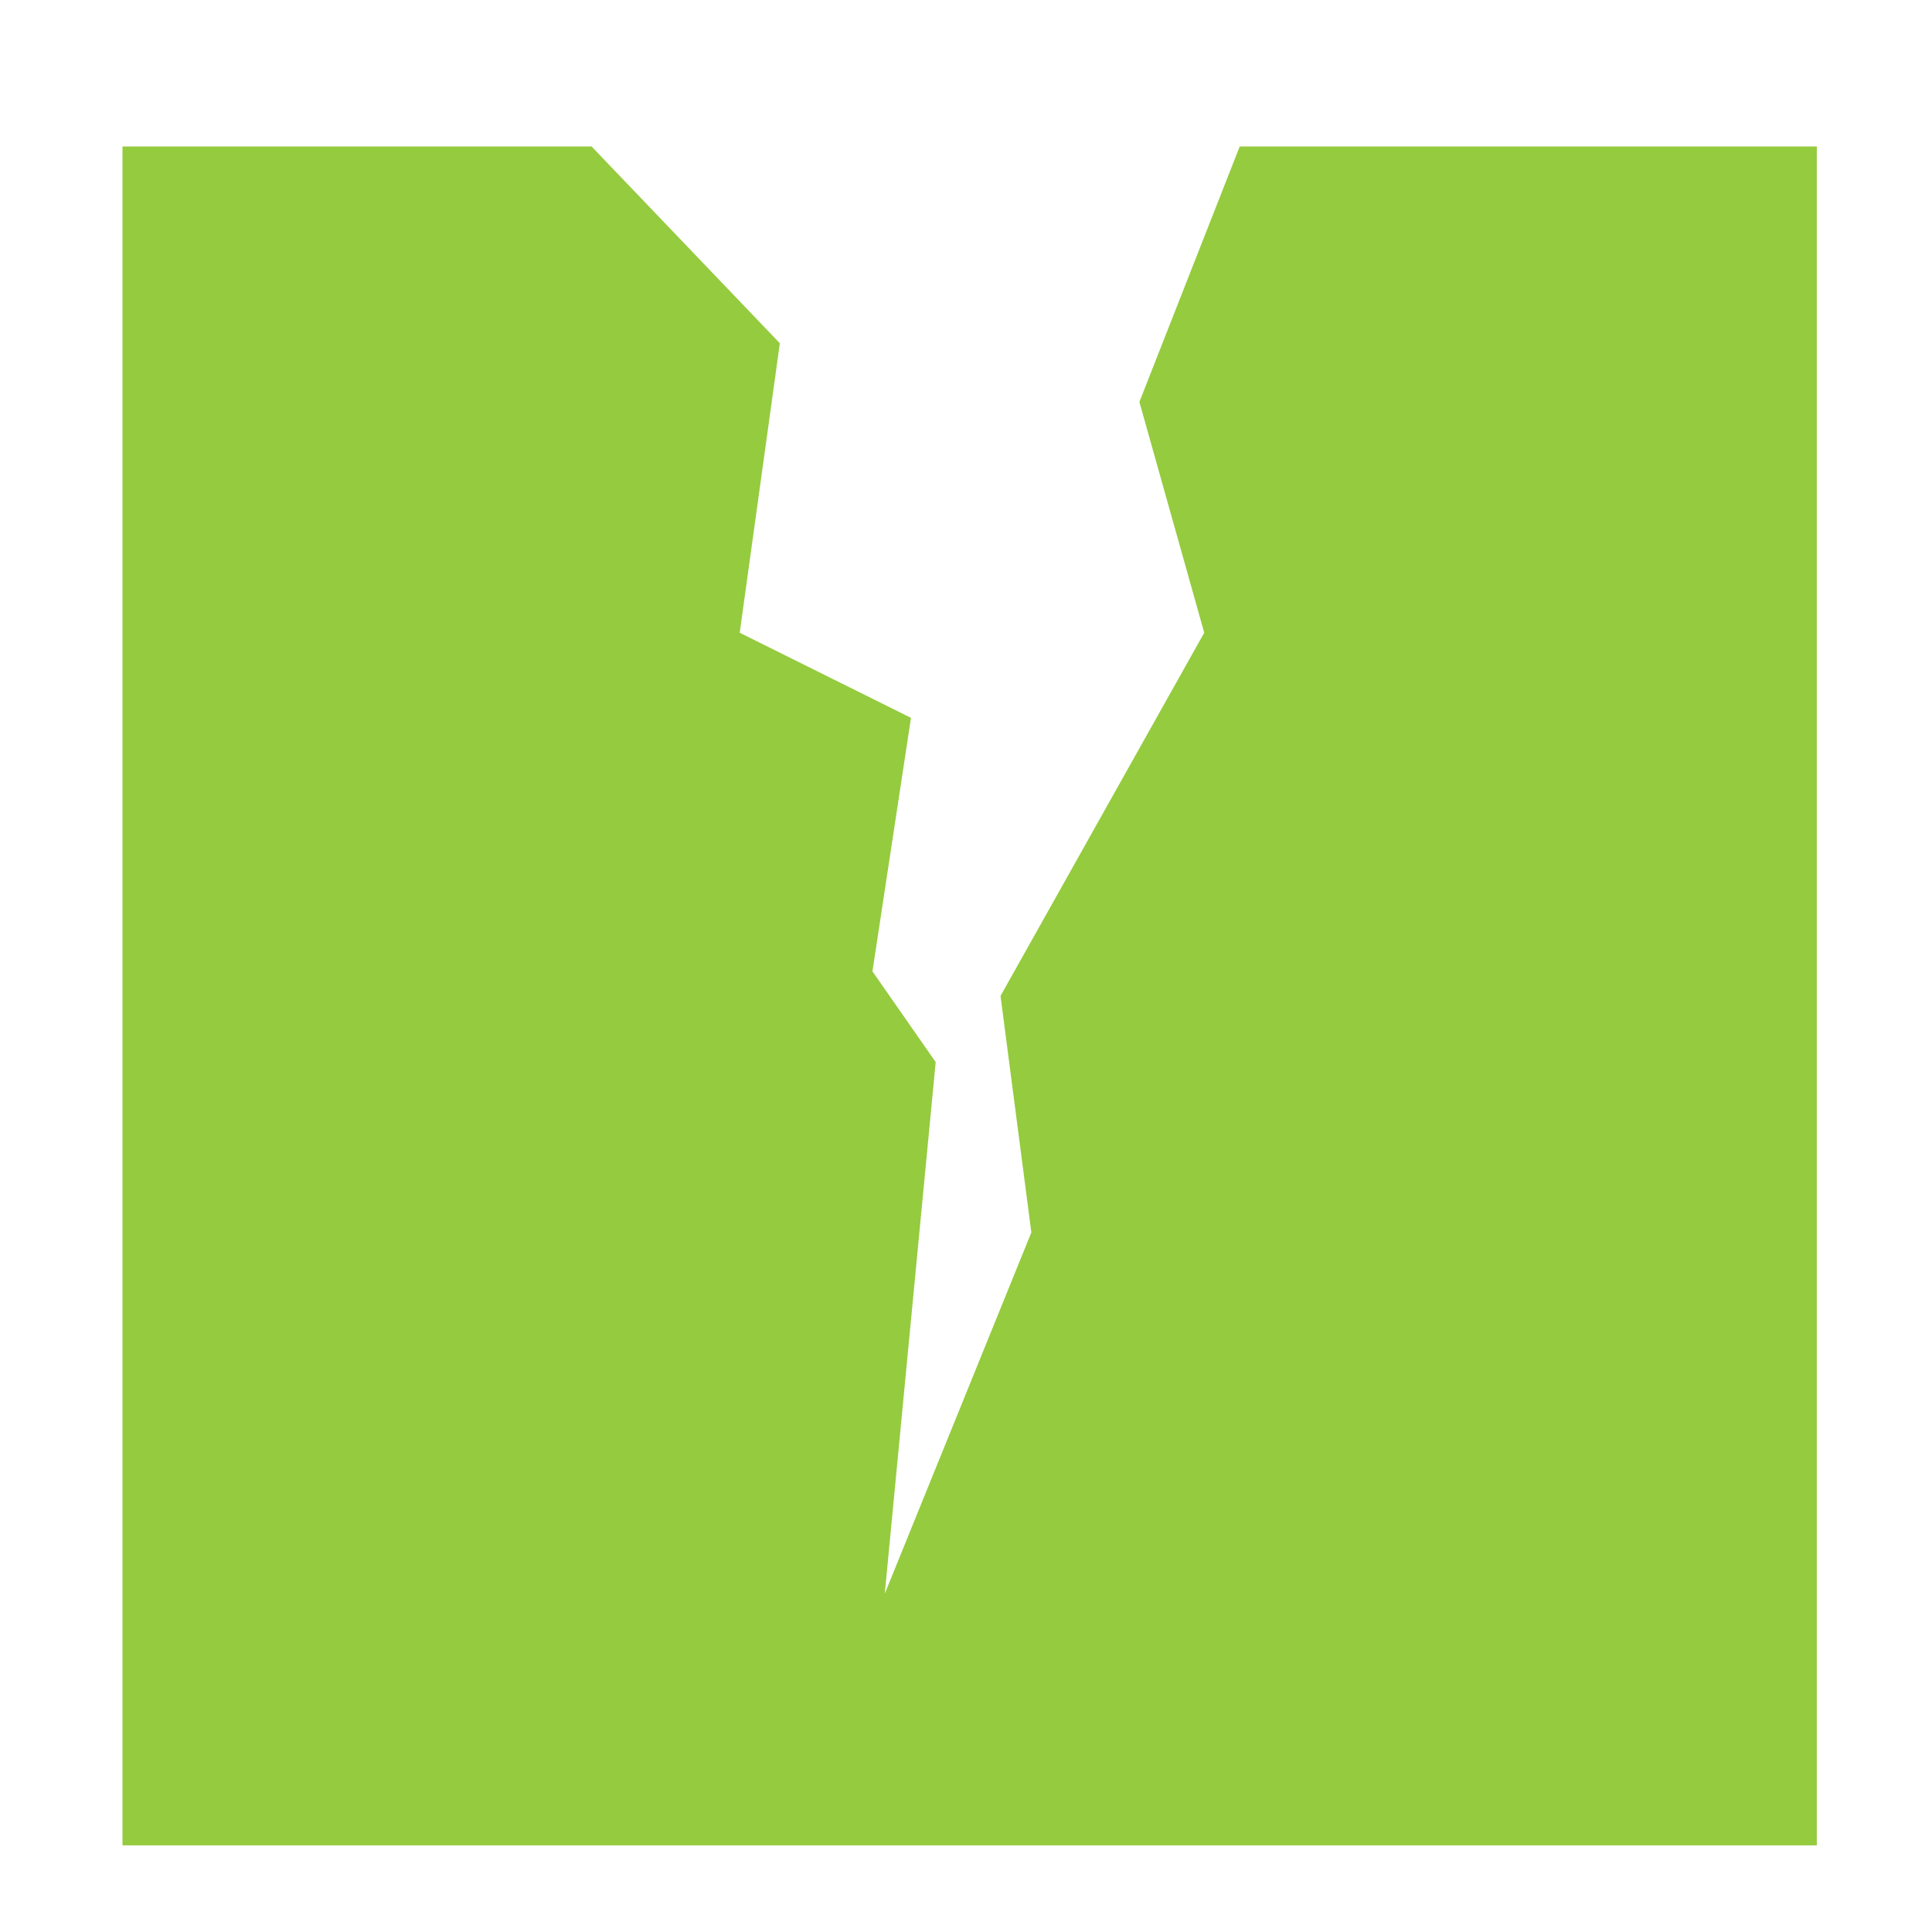
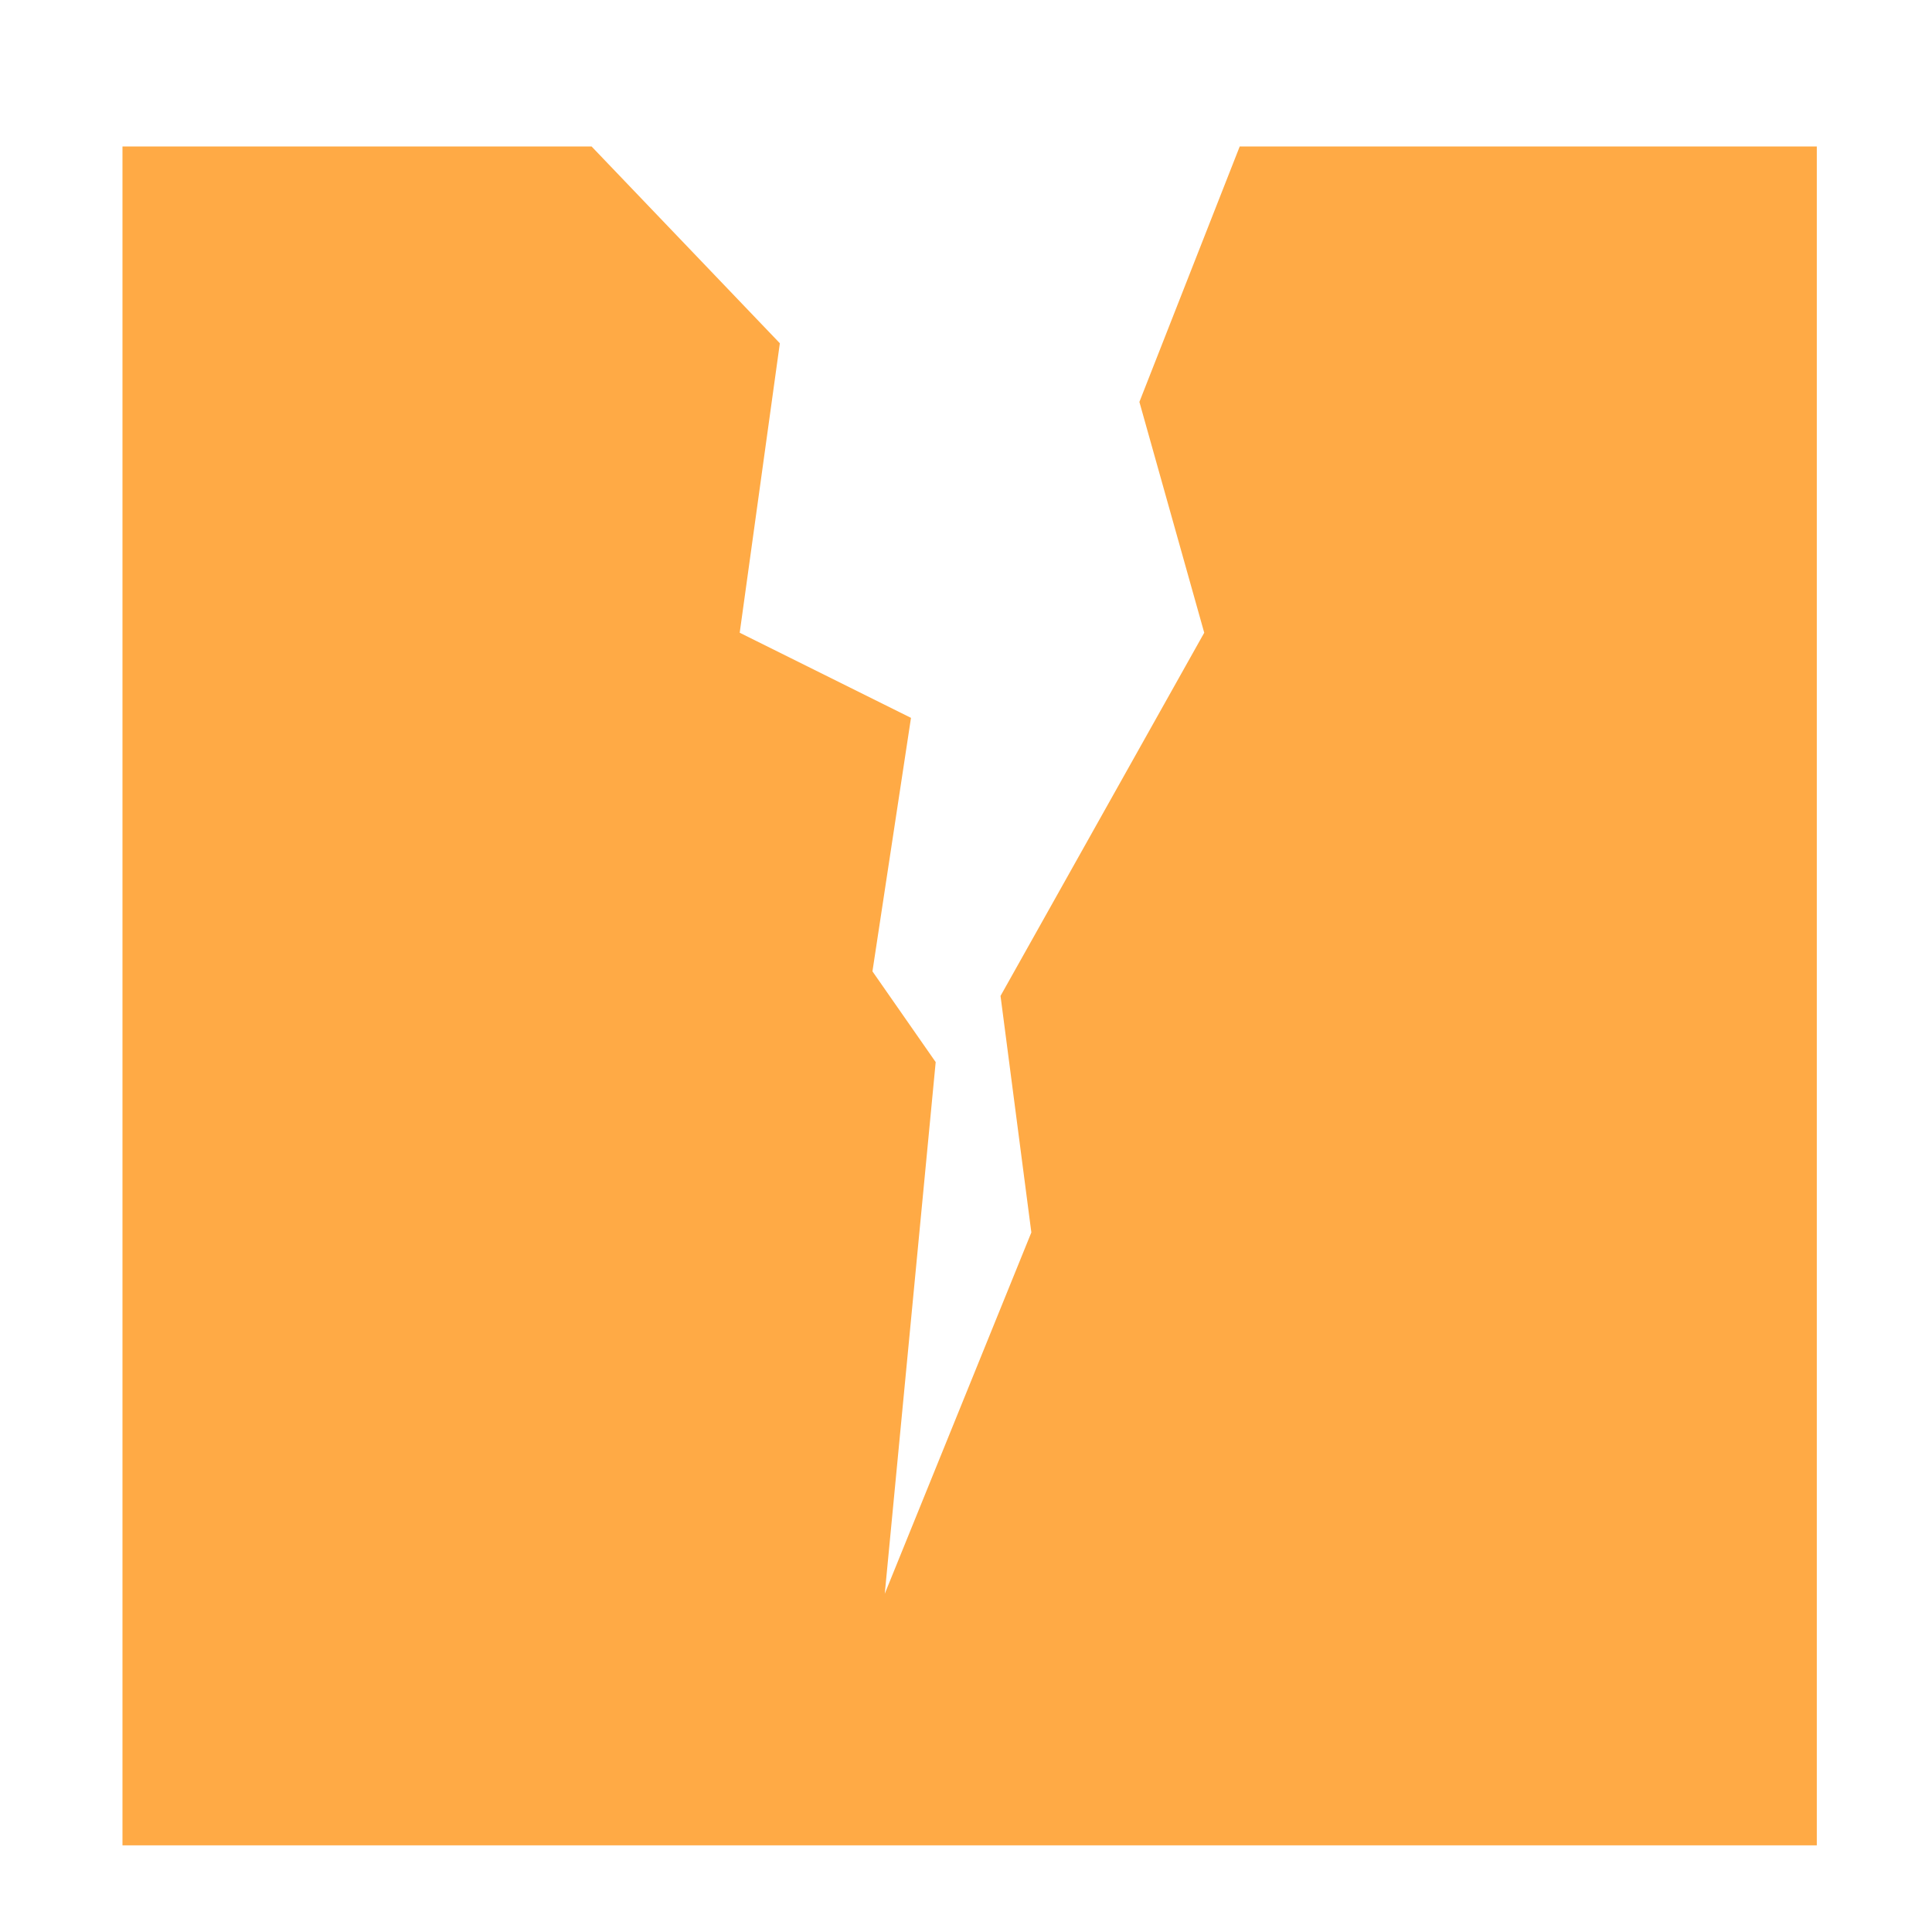
<svg xmlns="http://www.w3.org/2000/svg" width="65" height="65" viewBox="0 0 65 65" id="svg2" version="1.1">
  <defs id="defs4" />
  <g id="layer1" transform="translate(0,-987.3622)">
    <g id="g390" transform="matrix(2.147038,0,0,-2.632242,61.12441,1049.447)">
-       <path d="m 0,0 -26.55,0 0,21.714 7.351,0 2.95,-2.515 -0.629,-3.7 2.684,-1.088 -0.604,-3.24 0.991,-1.16 -0.798,-6.795 2.297,4.618 -0.483,3.023 3.192,4.642 -1.016,2.95 1.572,3.265 9.043,0 L 0,0 Z" style="fill:#95cb3e;fill-opacity:1;fill-rule:nonzero;stroke:none" id="path392" />
+       <path d="m 0,0 -26.55,0 0,21.714 7.351,0 2.95,-2.515 -0.629,-3.7 2.684,-1.088 -0.604,-3.24 0.991,-1.16 -0.798,-6.795 2.297,4.618 -0.483,3.023 3.192,4.642 -1.016,2.95 1.572,3.265 9.043,0 L 0,0 Z" style="fill:#FFAA45;fill-opacity:1;fill-rule:nonzero;stroke:none" id="path392" />
    </g>
  </g>
</svg>
